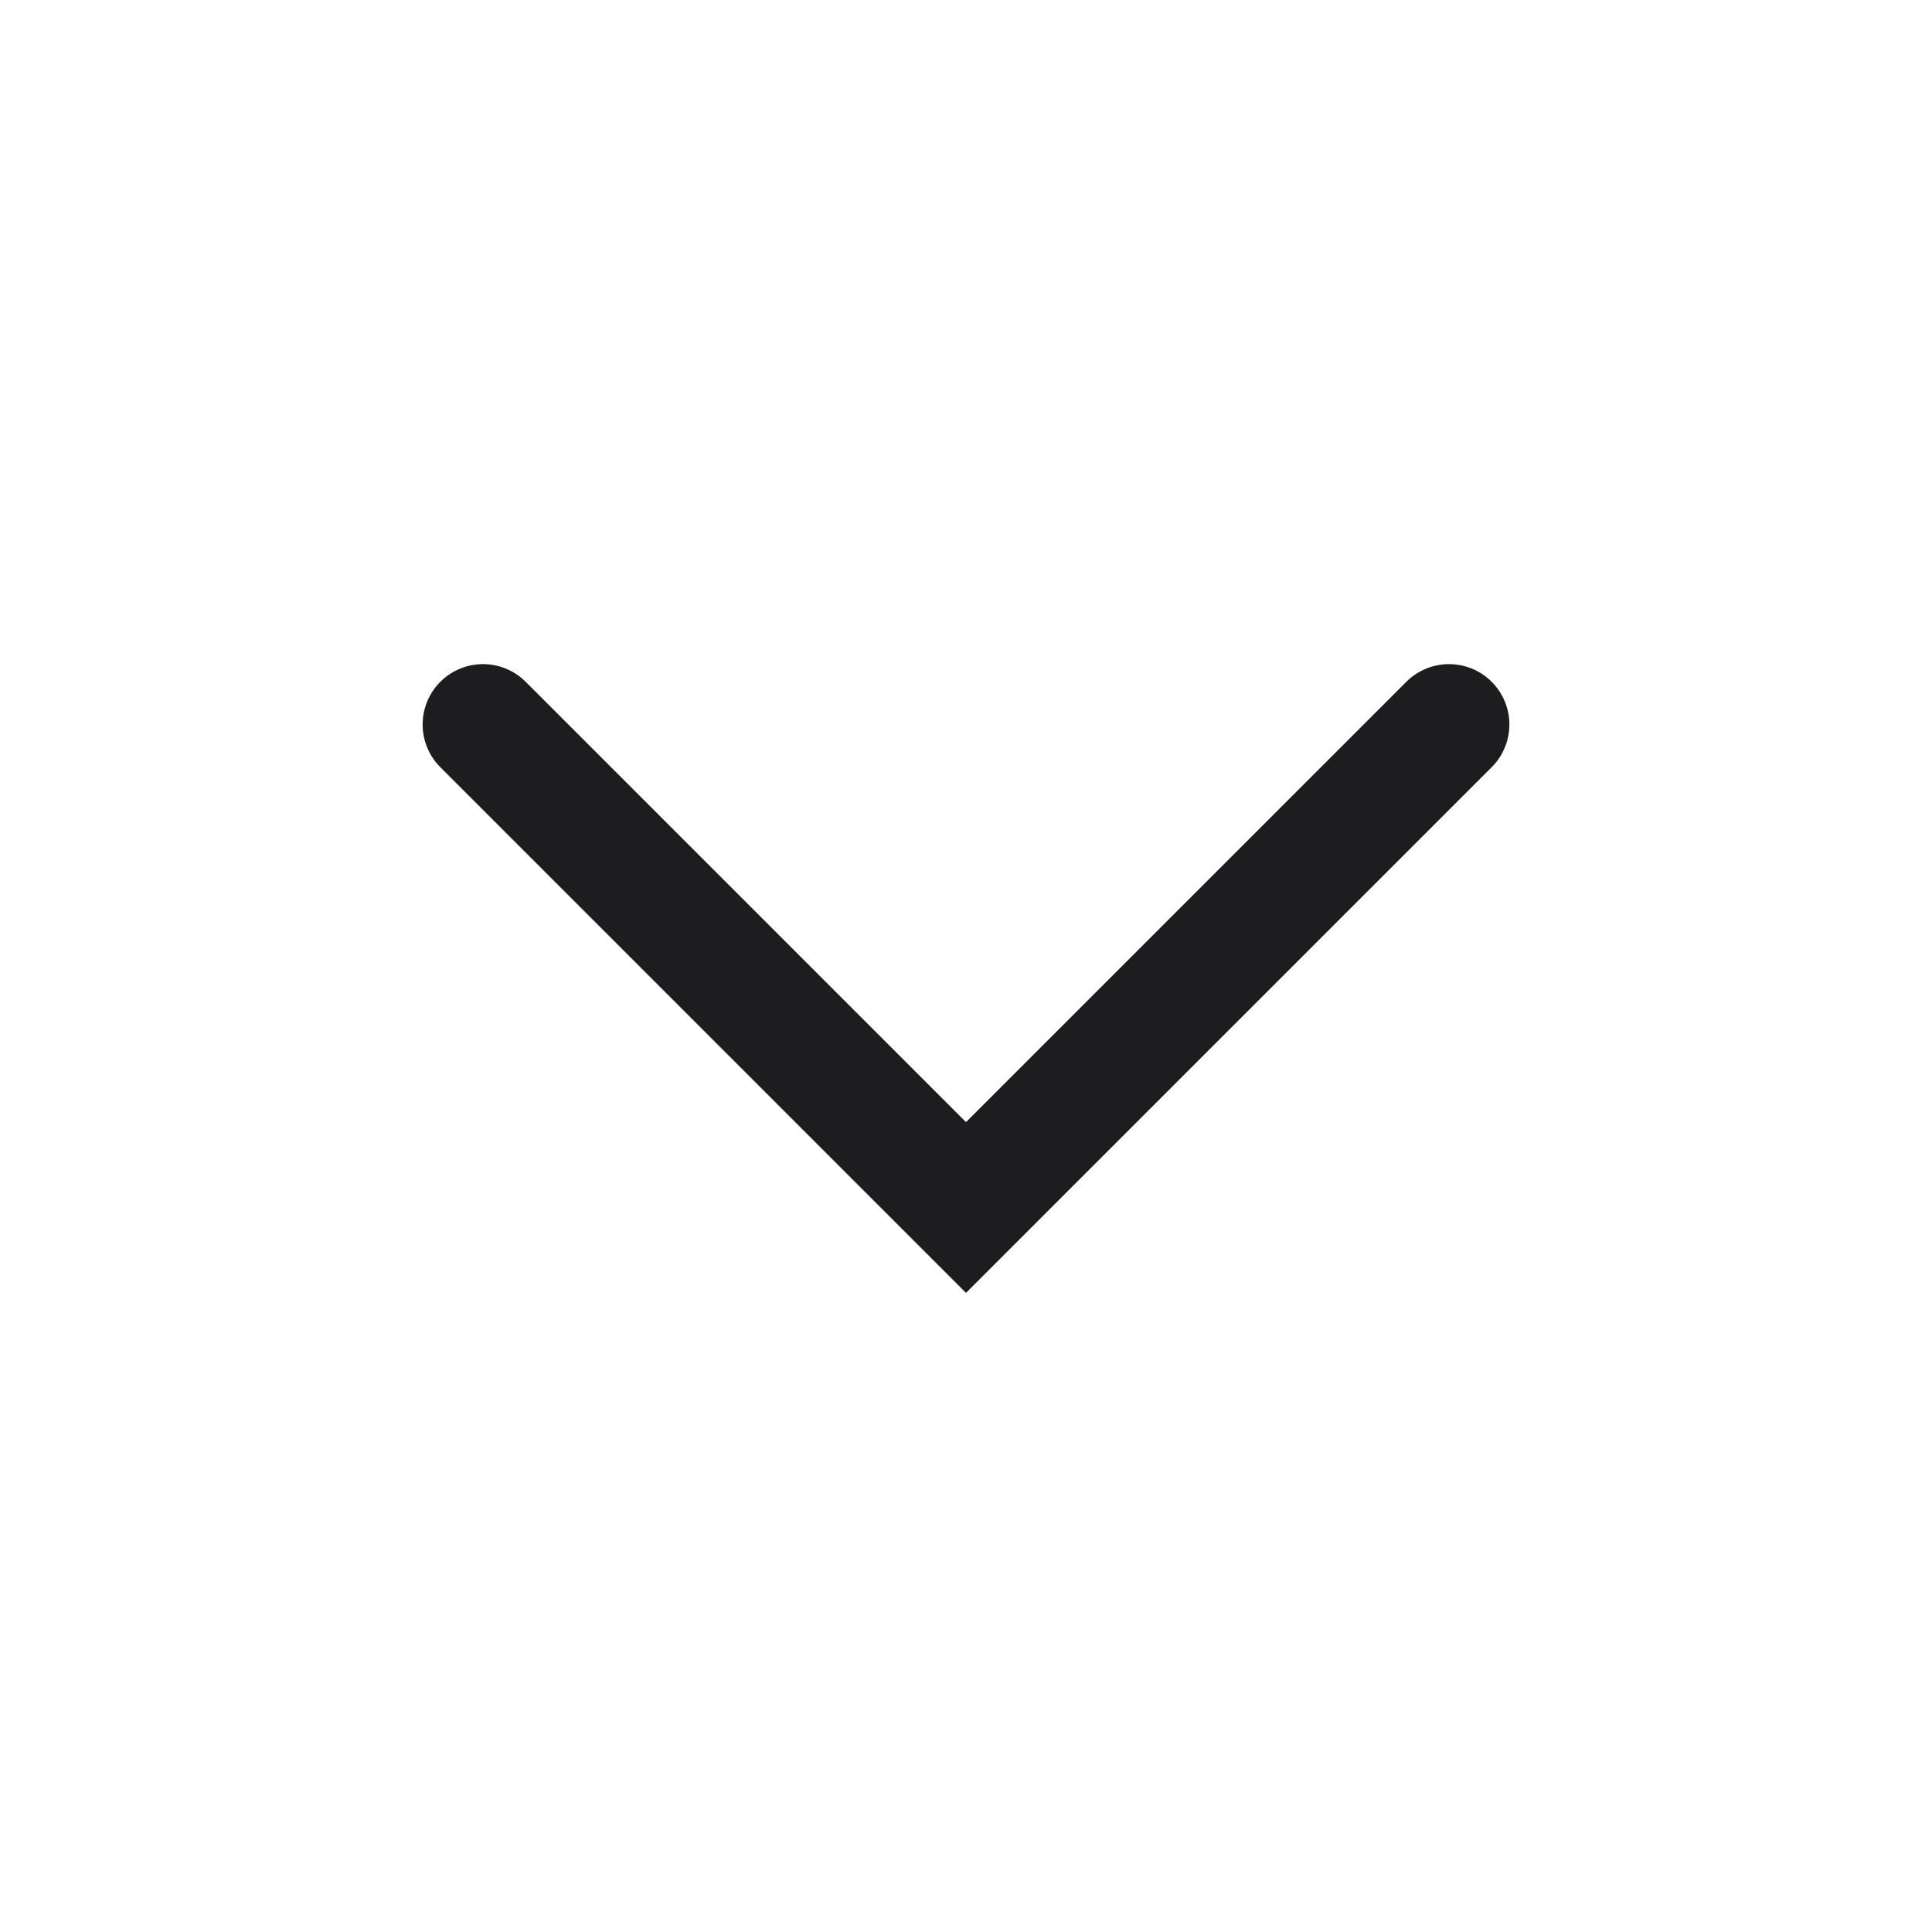
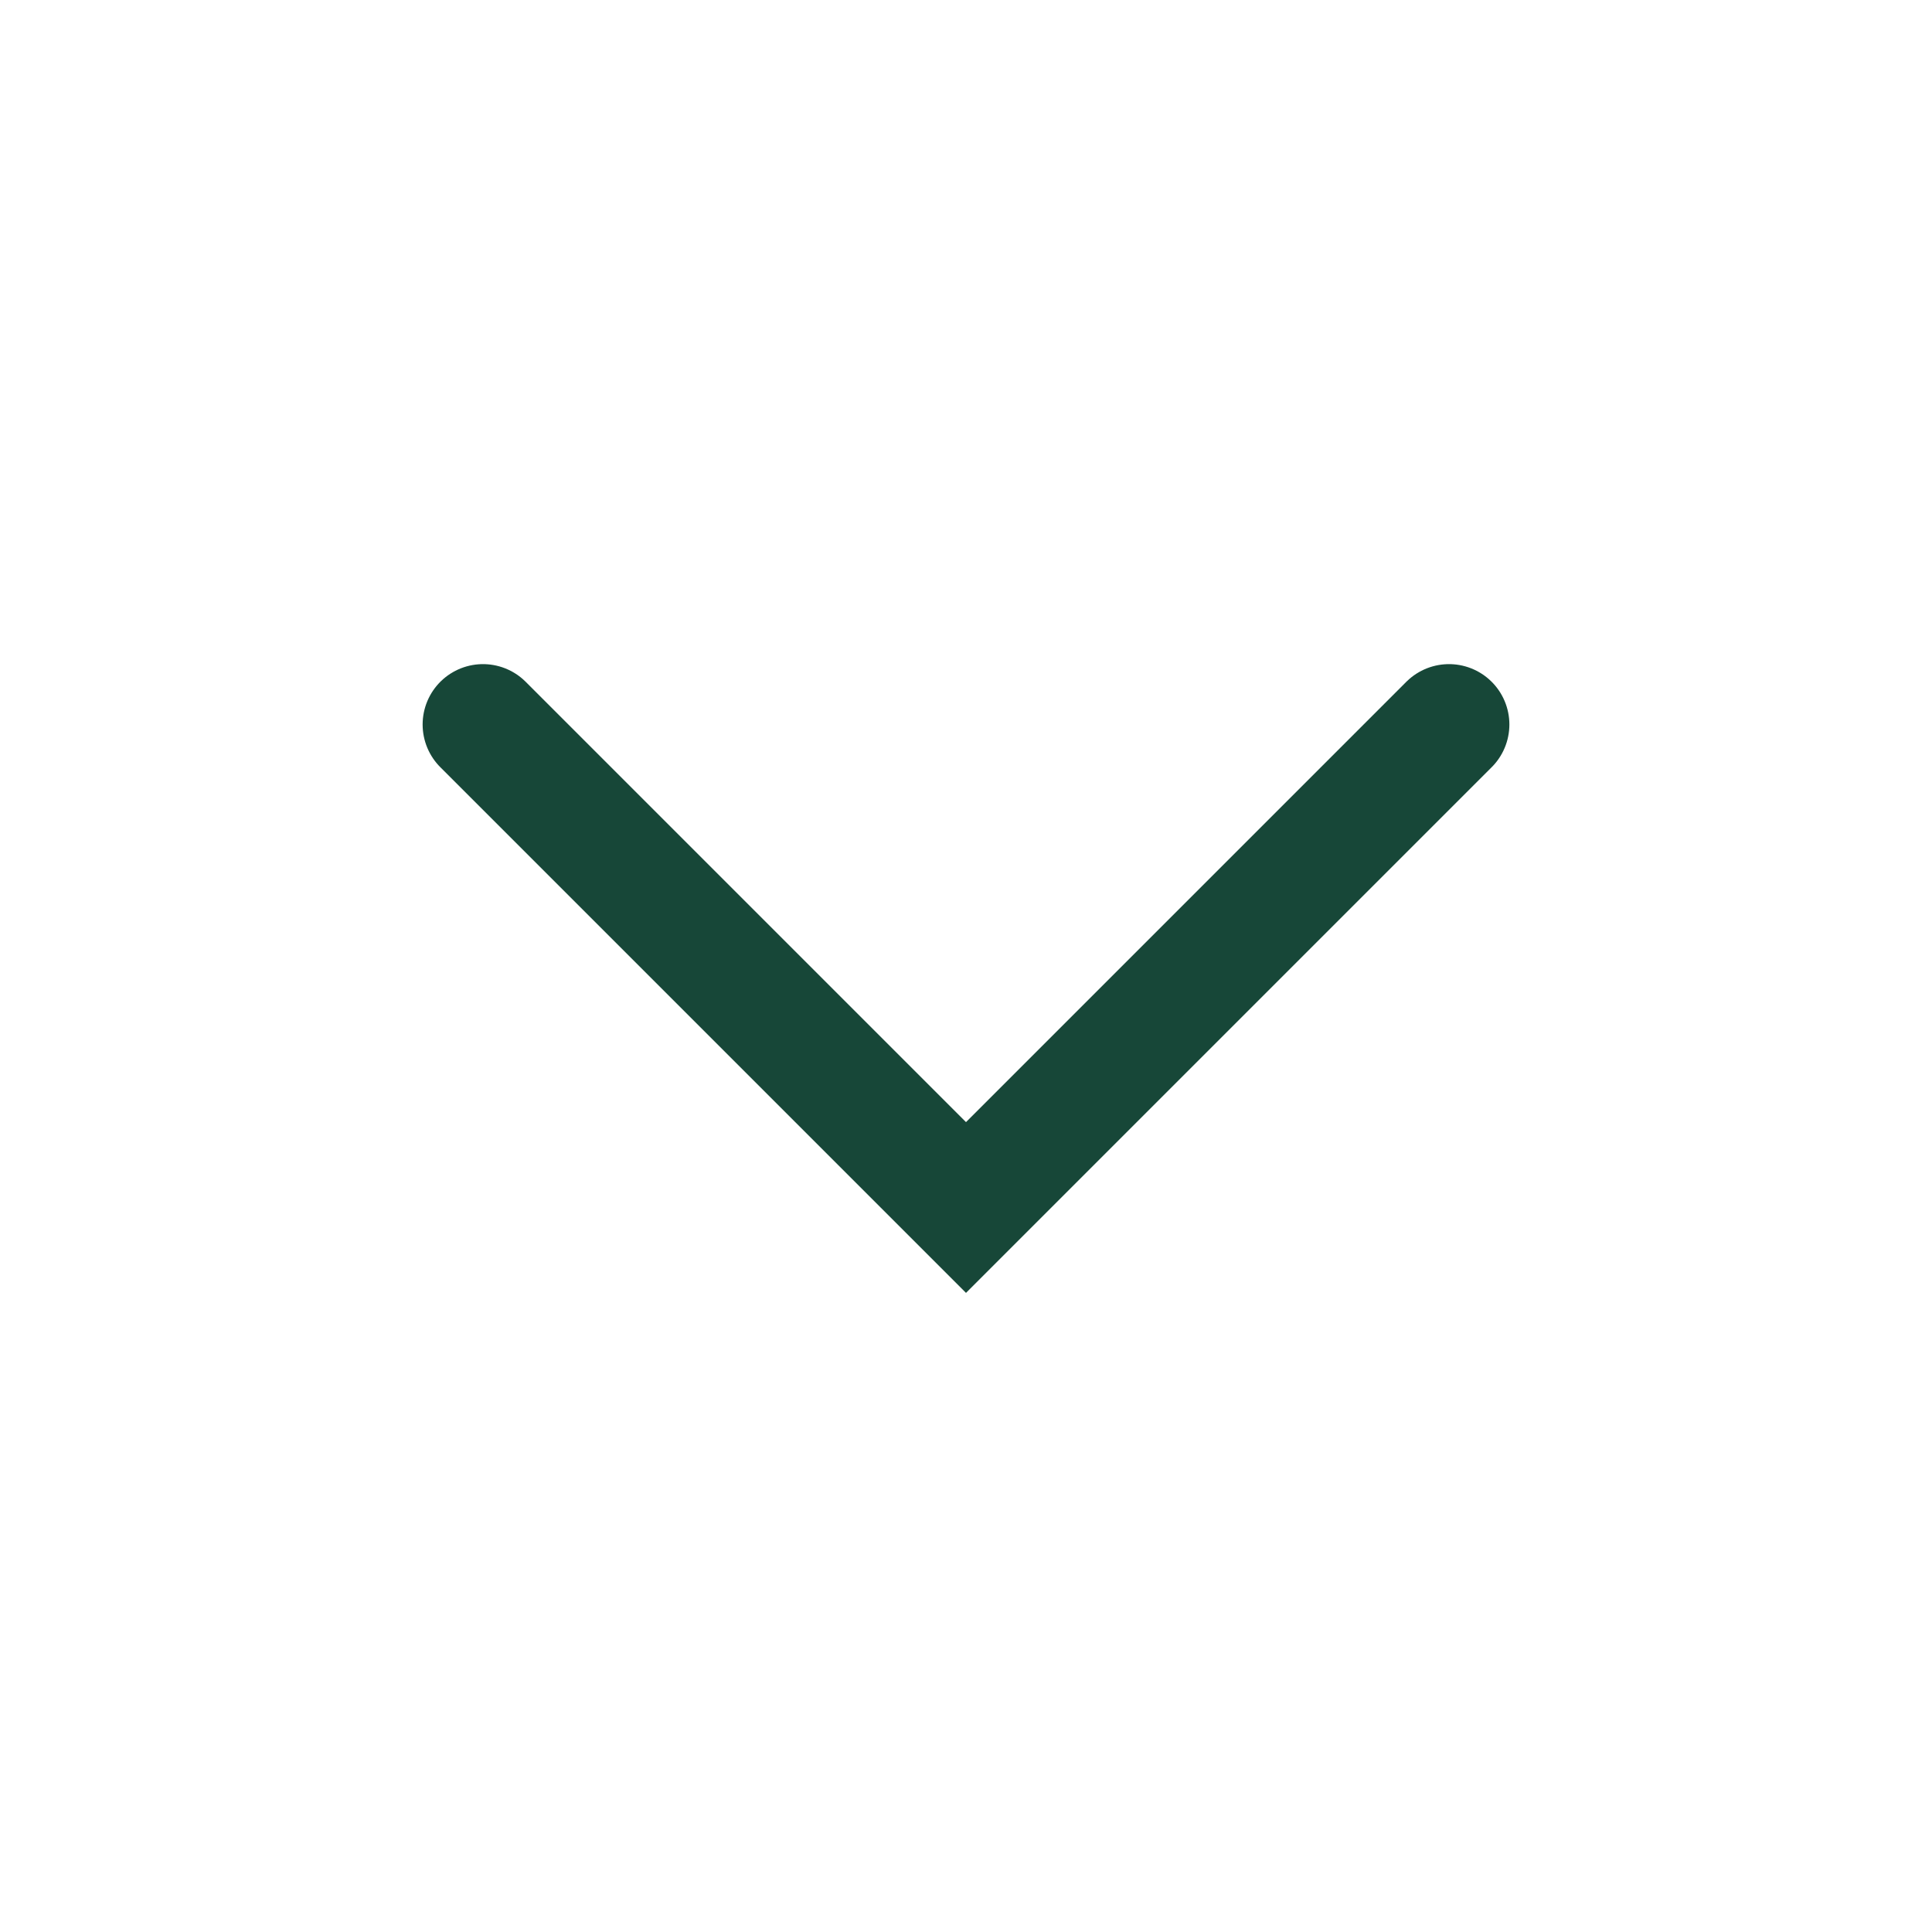
<svg xmlns="http://www.w3.org/2000/svg" preserveAspectRatio="none" overflow="visible" style="display: block;" width="16" height="16" viewBox="0 0 16 16" fill="none">
  <g id="chevron-down">
-     <path id="Vector" d="M4 6L8 10L12 6" stroke-linecap="round" stroke="#1D1D1F" />
+     <path id="Vector" d="M4 6L8 10L12 6" stroke-linecap="round" stroke="#174738" />
  </g>
</svg>
